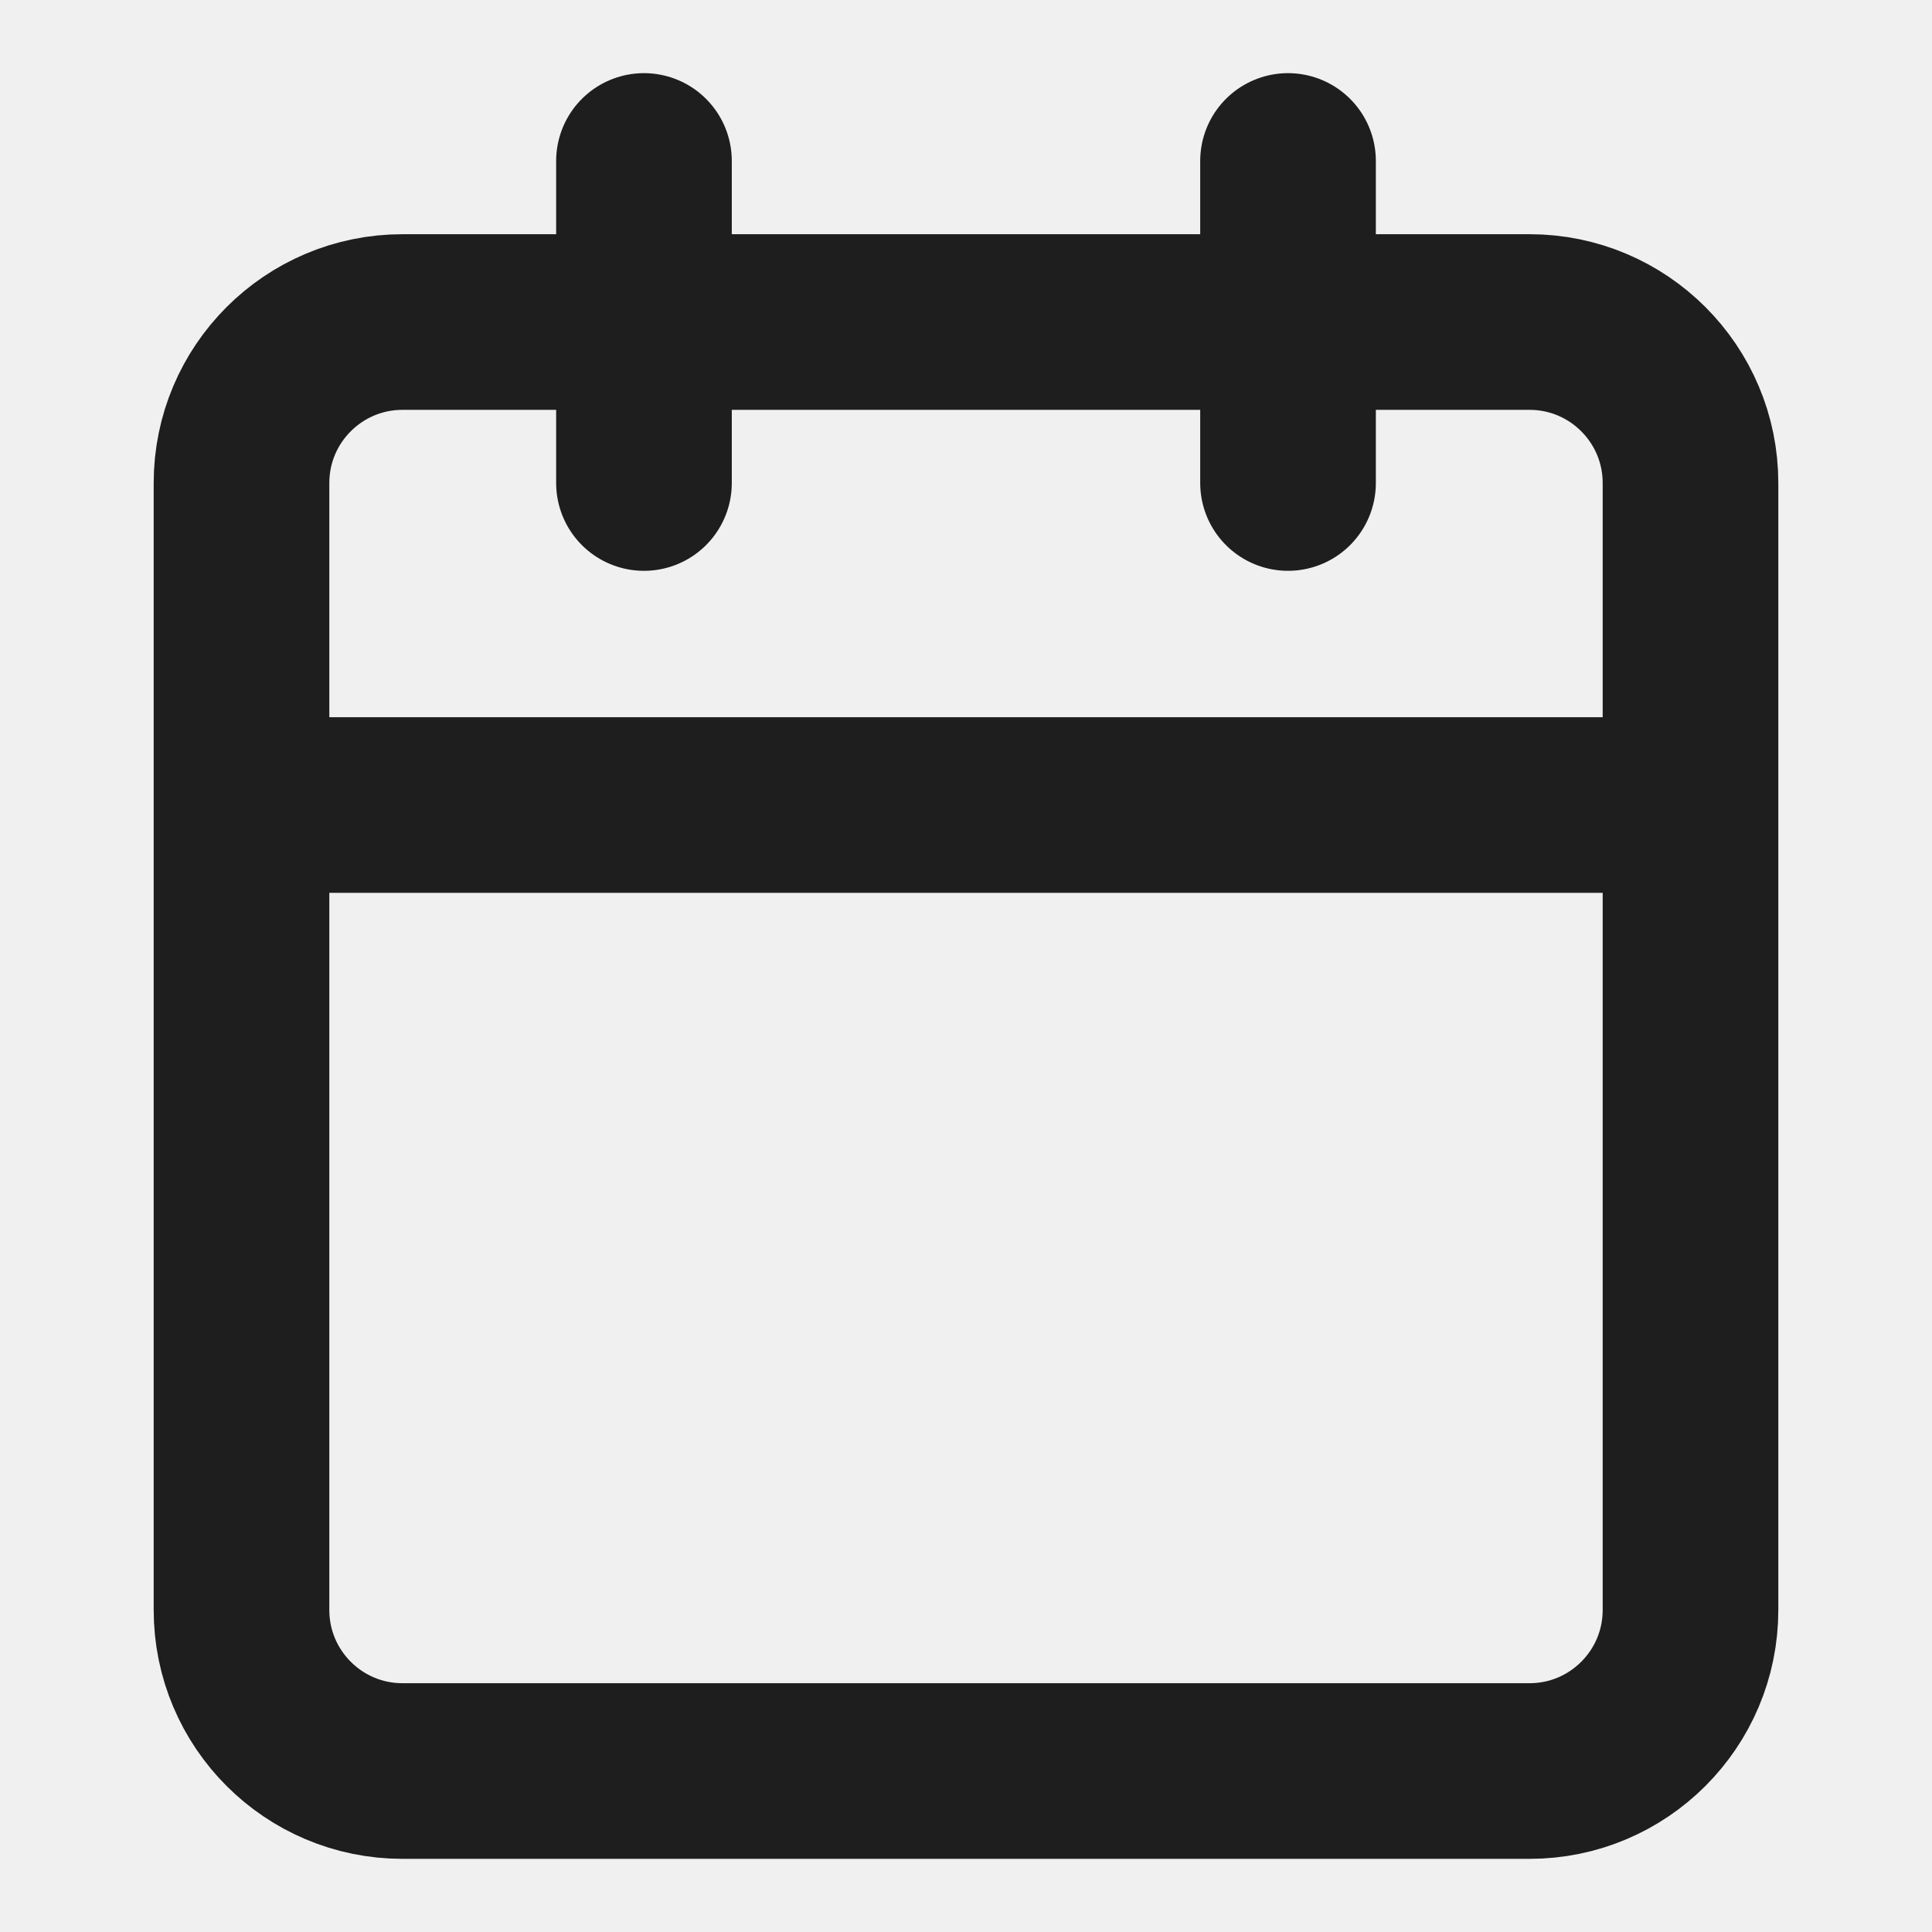
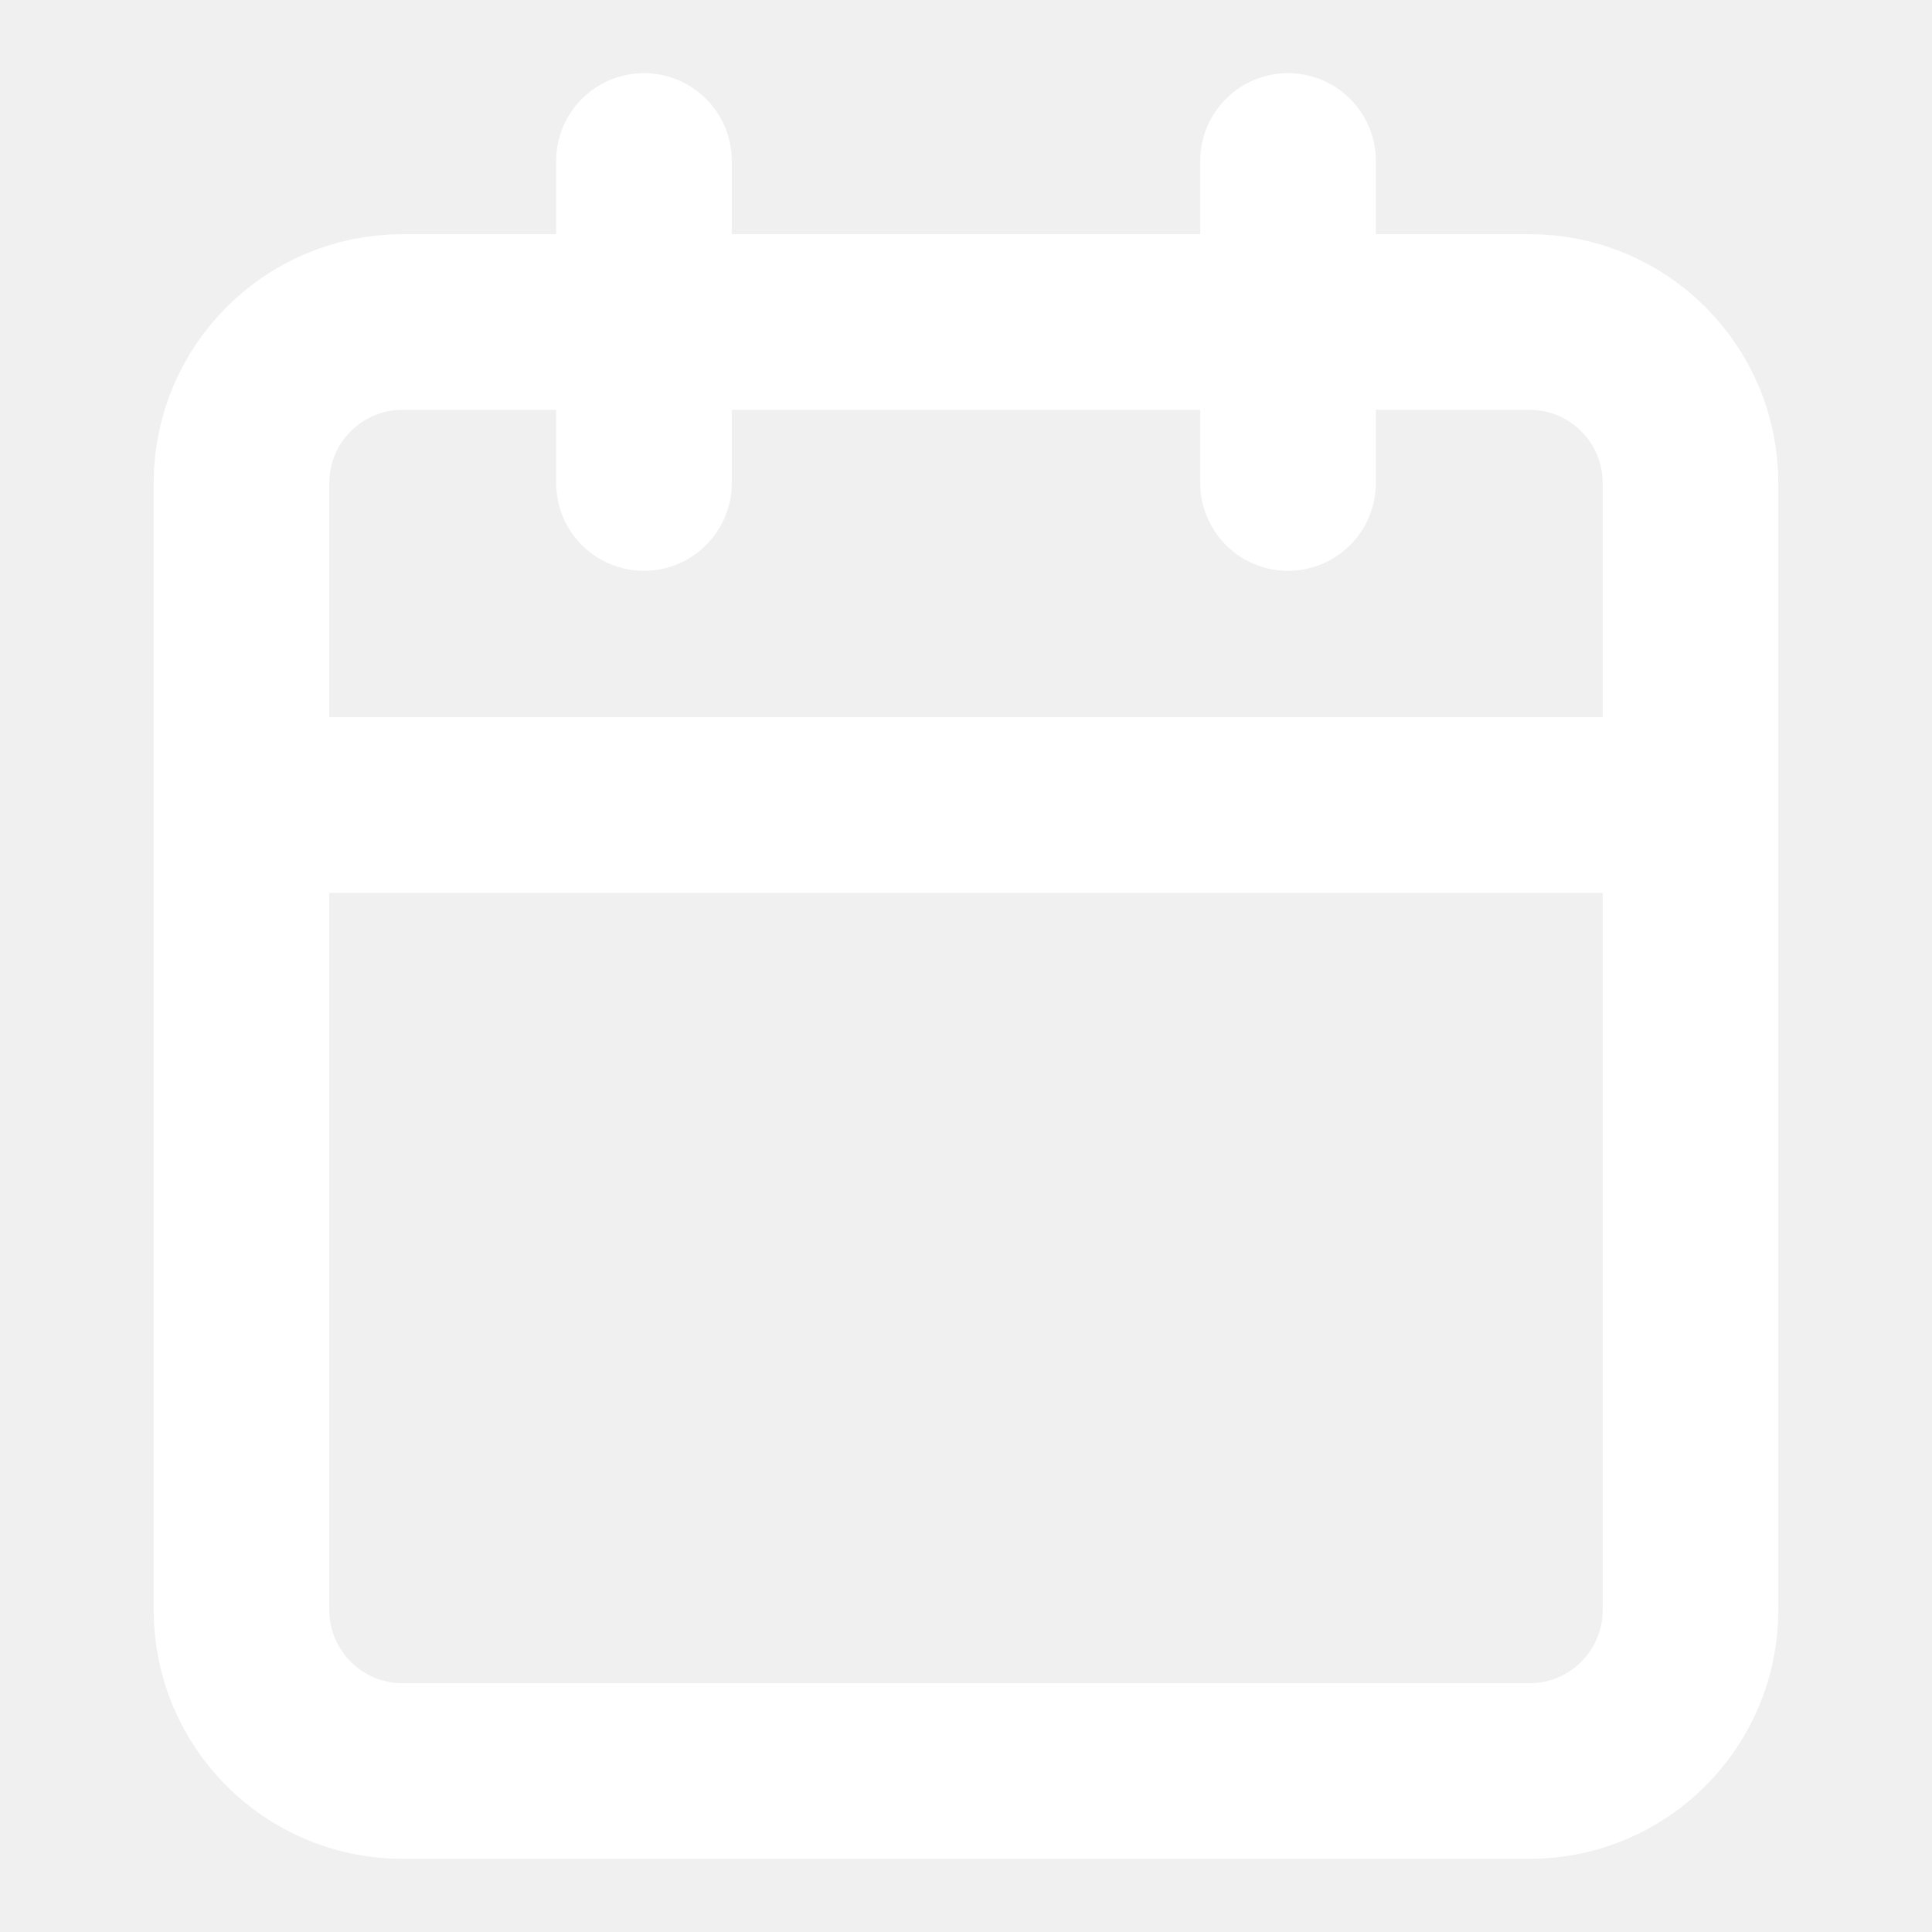
<svg xmlns="http://www.w3.org/2000/svg" width="22" height="22" viewBox="0 0 22 22" fill="none">
-   <path d="M14.667 1.833V5.5M7.333 1.833V5.5M2.75 9.167H19.25M4.583 3.667H17.417C18.429 3.667 19.25 4.488 19.25 5.5V18.333C19.25 19.346 18.429 20.167 17.417 20.167H4.583C3.571 20.167 2.75 19.346 2.75 18.333V5.5C2.75 4.488 3.571 3.667 4.583 3.667Z" stroke="#1E1E1E" stroke-width="2" stroke-linecap="round" stroke-linejoin="round" />
+   <path d="M14.667 1.833V5.5M7.333 1.833V5.5M2.75 9.167H19.25M4.583 3.667H17.417C18.429 3.667 19.25 4.488 19.25 5.5V18.333C19.25 19.346 18.429 20.167 17.417 20.167H4.583C3.571 20.167 2.75 19.346 2.75 18.333V5.5C2.75 4.488 3.571 3.667 4.583 3.667Z" stroke="#FFFFFF" stroke-width="2" stroke-linecap="round" stroke-linejoin="round" />
</svg>
